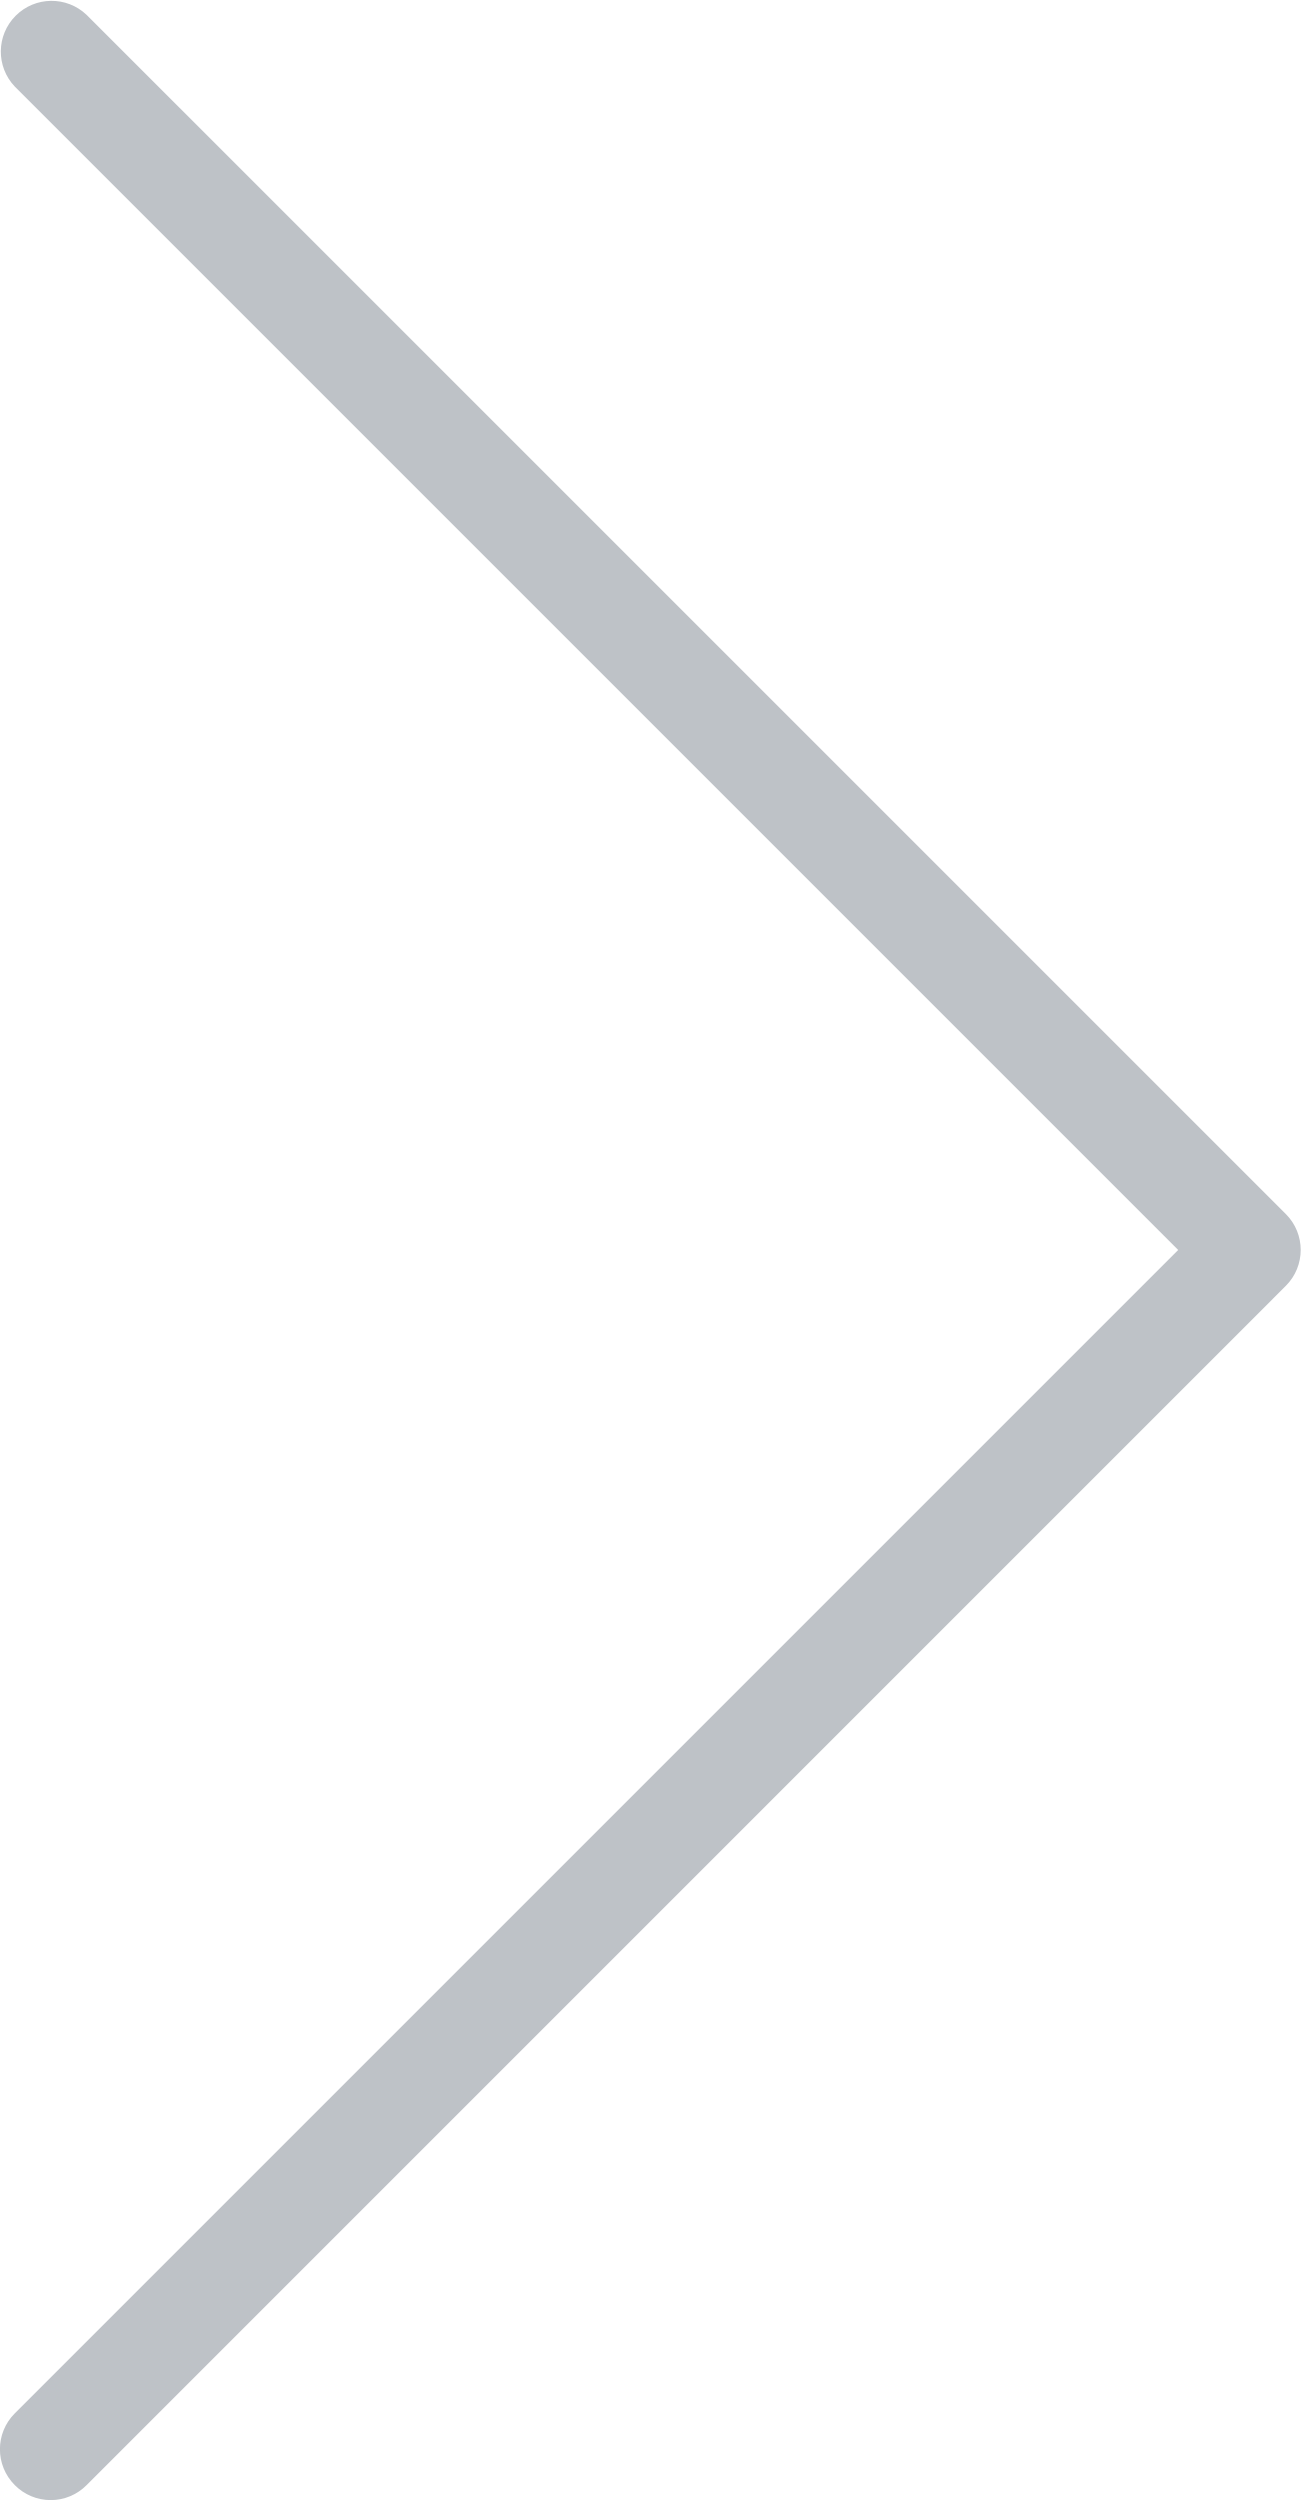
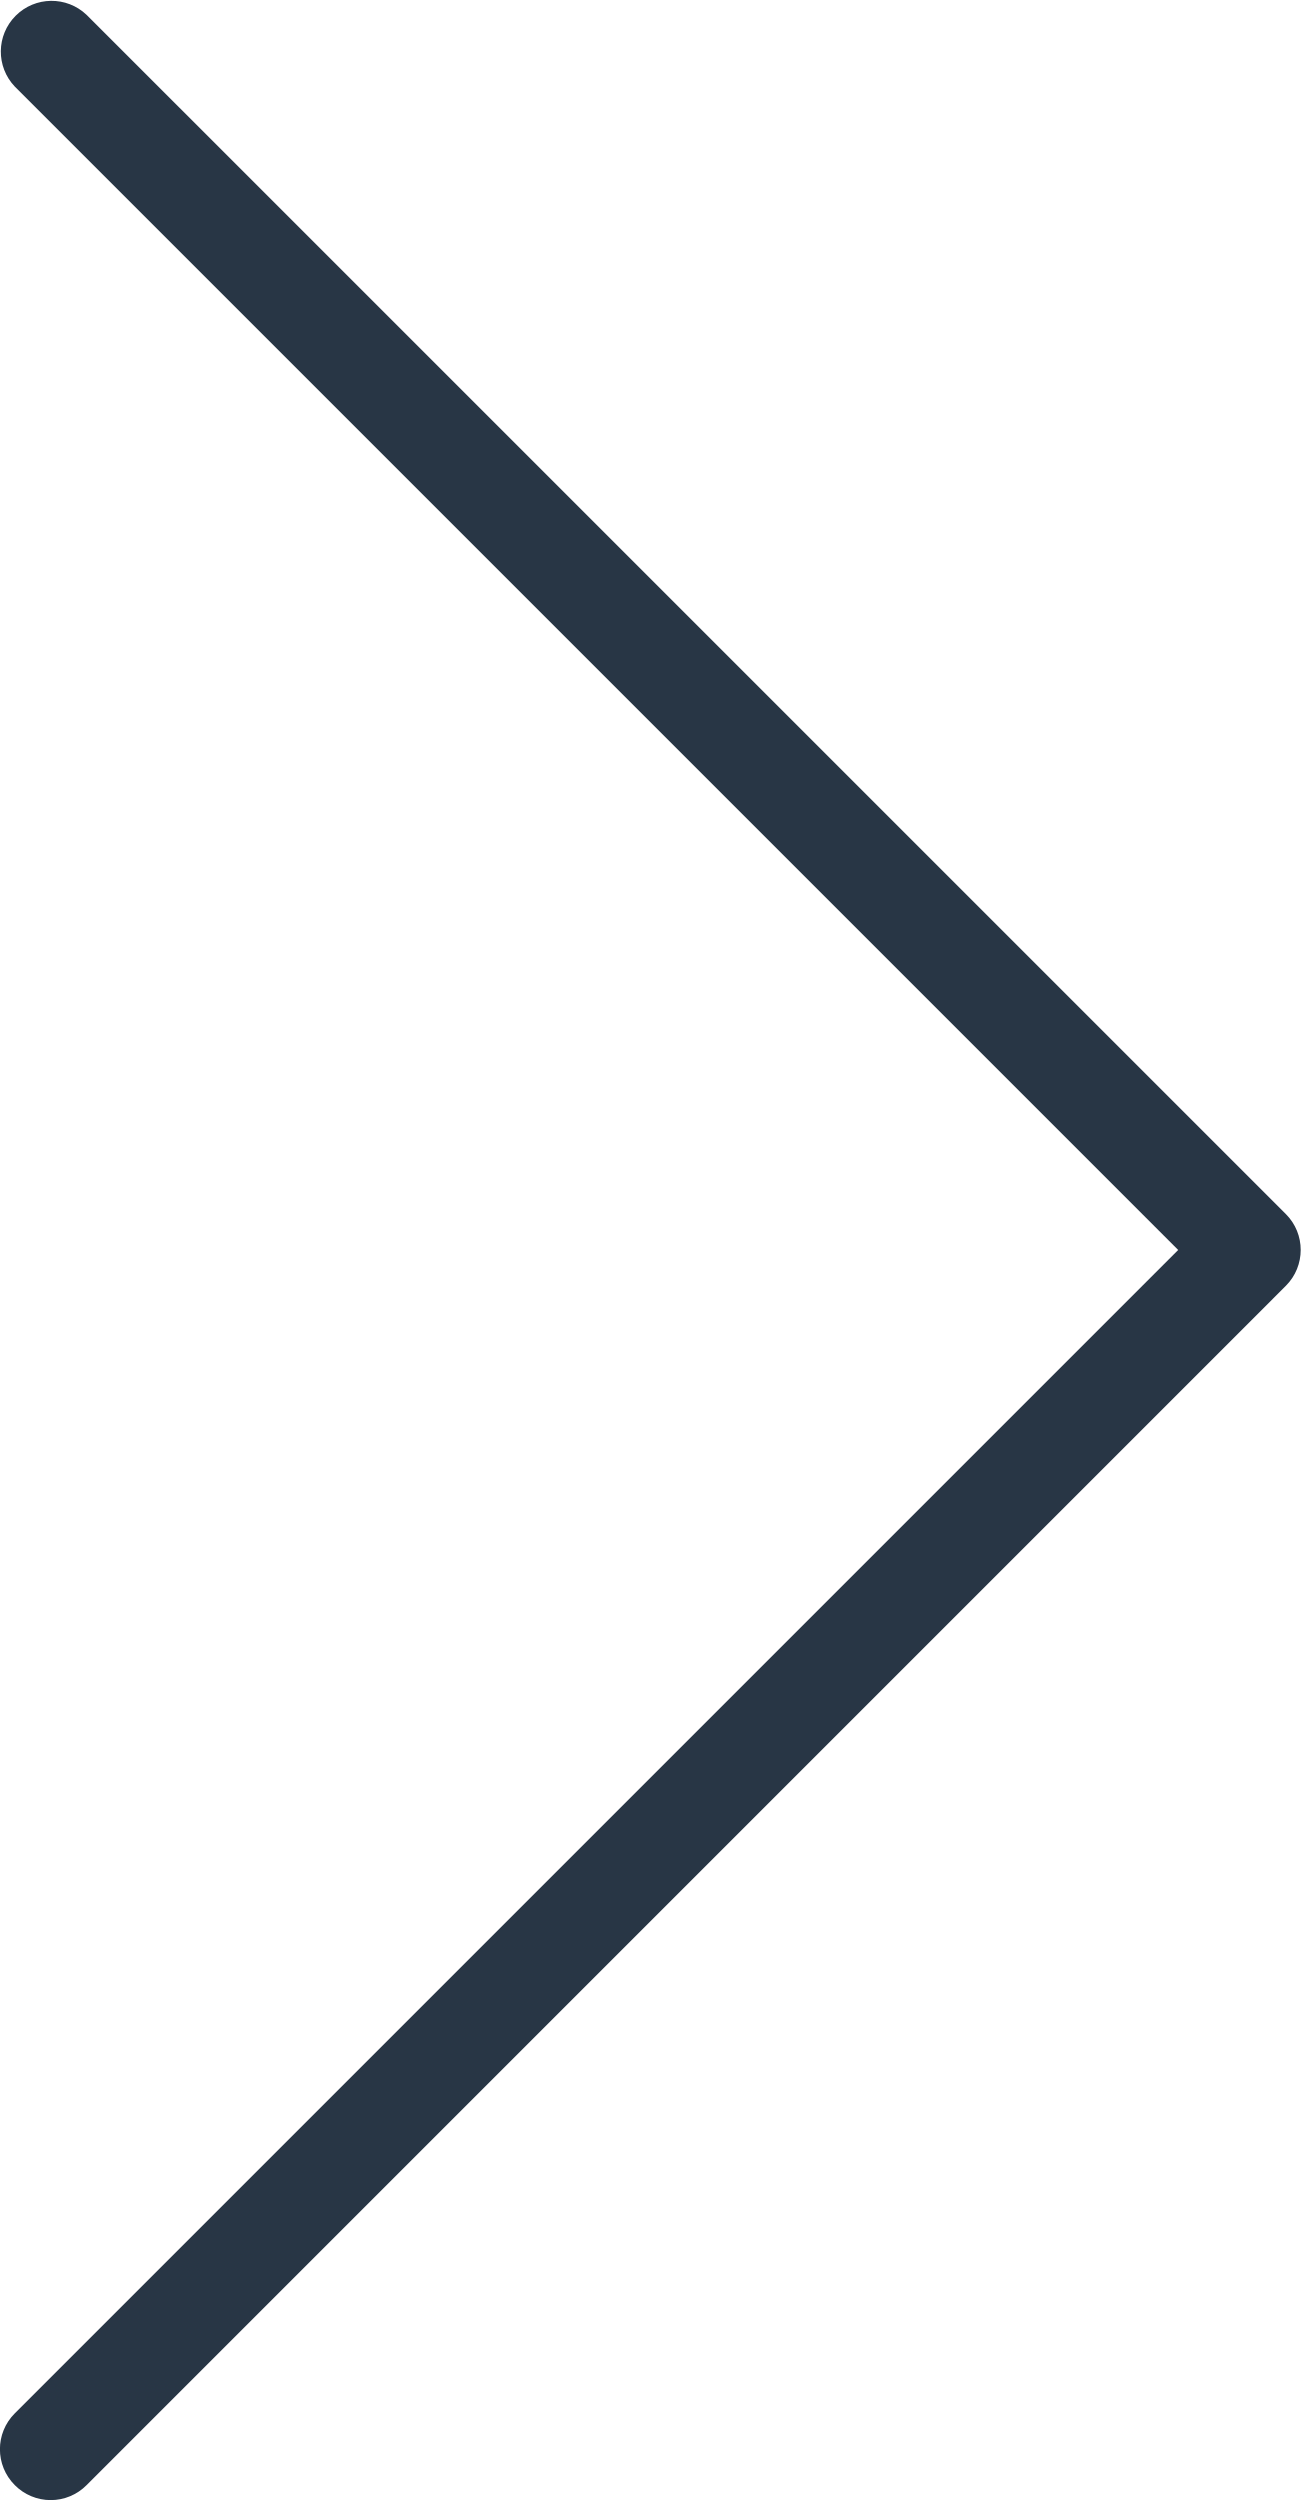
<svg xmlns="http://www.w3.org/2000/svg" width="21.706" height="41.719">
-   <path fill="#bec2c7" d="M19.661 20.859L.248 1.446A.847.847 0 011.445.248L21.458 20.26c.33.33.33.867 0 1.197L1.445 41.471a.843.843 0 01-1.198 0 .847.847 0 010-1.198l19.414-19.414z" />
+   <path fill="#283645" d="M19.661 20.859L.248 1.446A.847.847 0 011.445.248L21.458 20.26c.33.33.33.867 0 1.197L1.445 41.471a.843.843 0 01-1.198 0 .847.847 0 010-1.198l19.414-19.414z" />
</svg>
